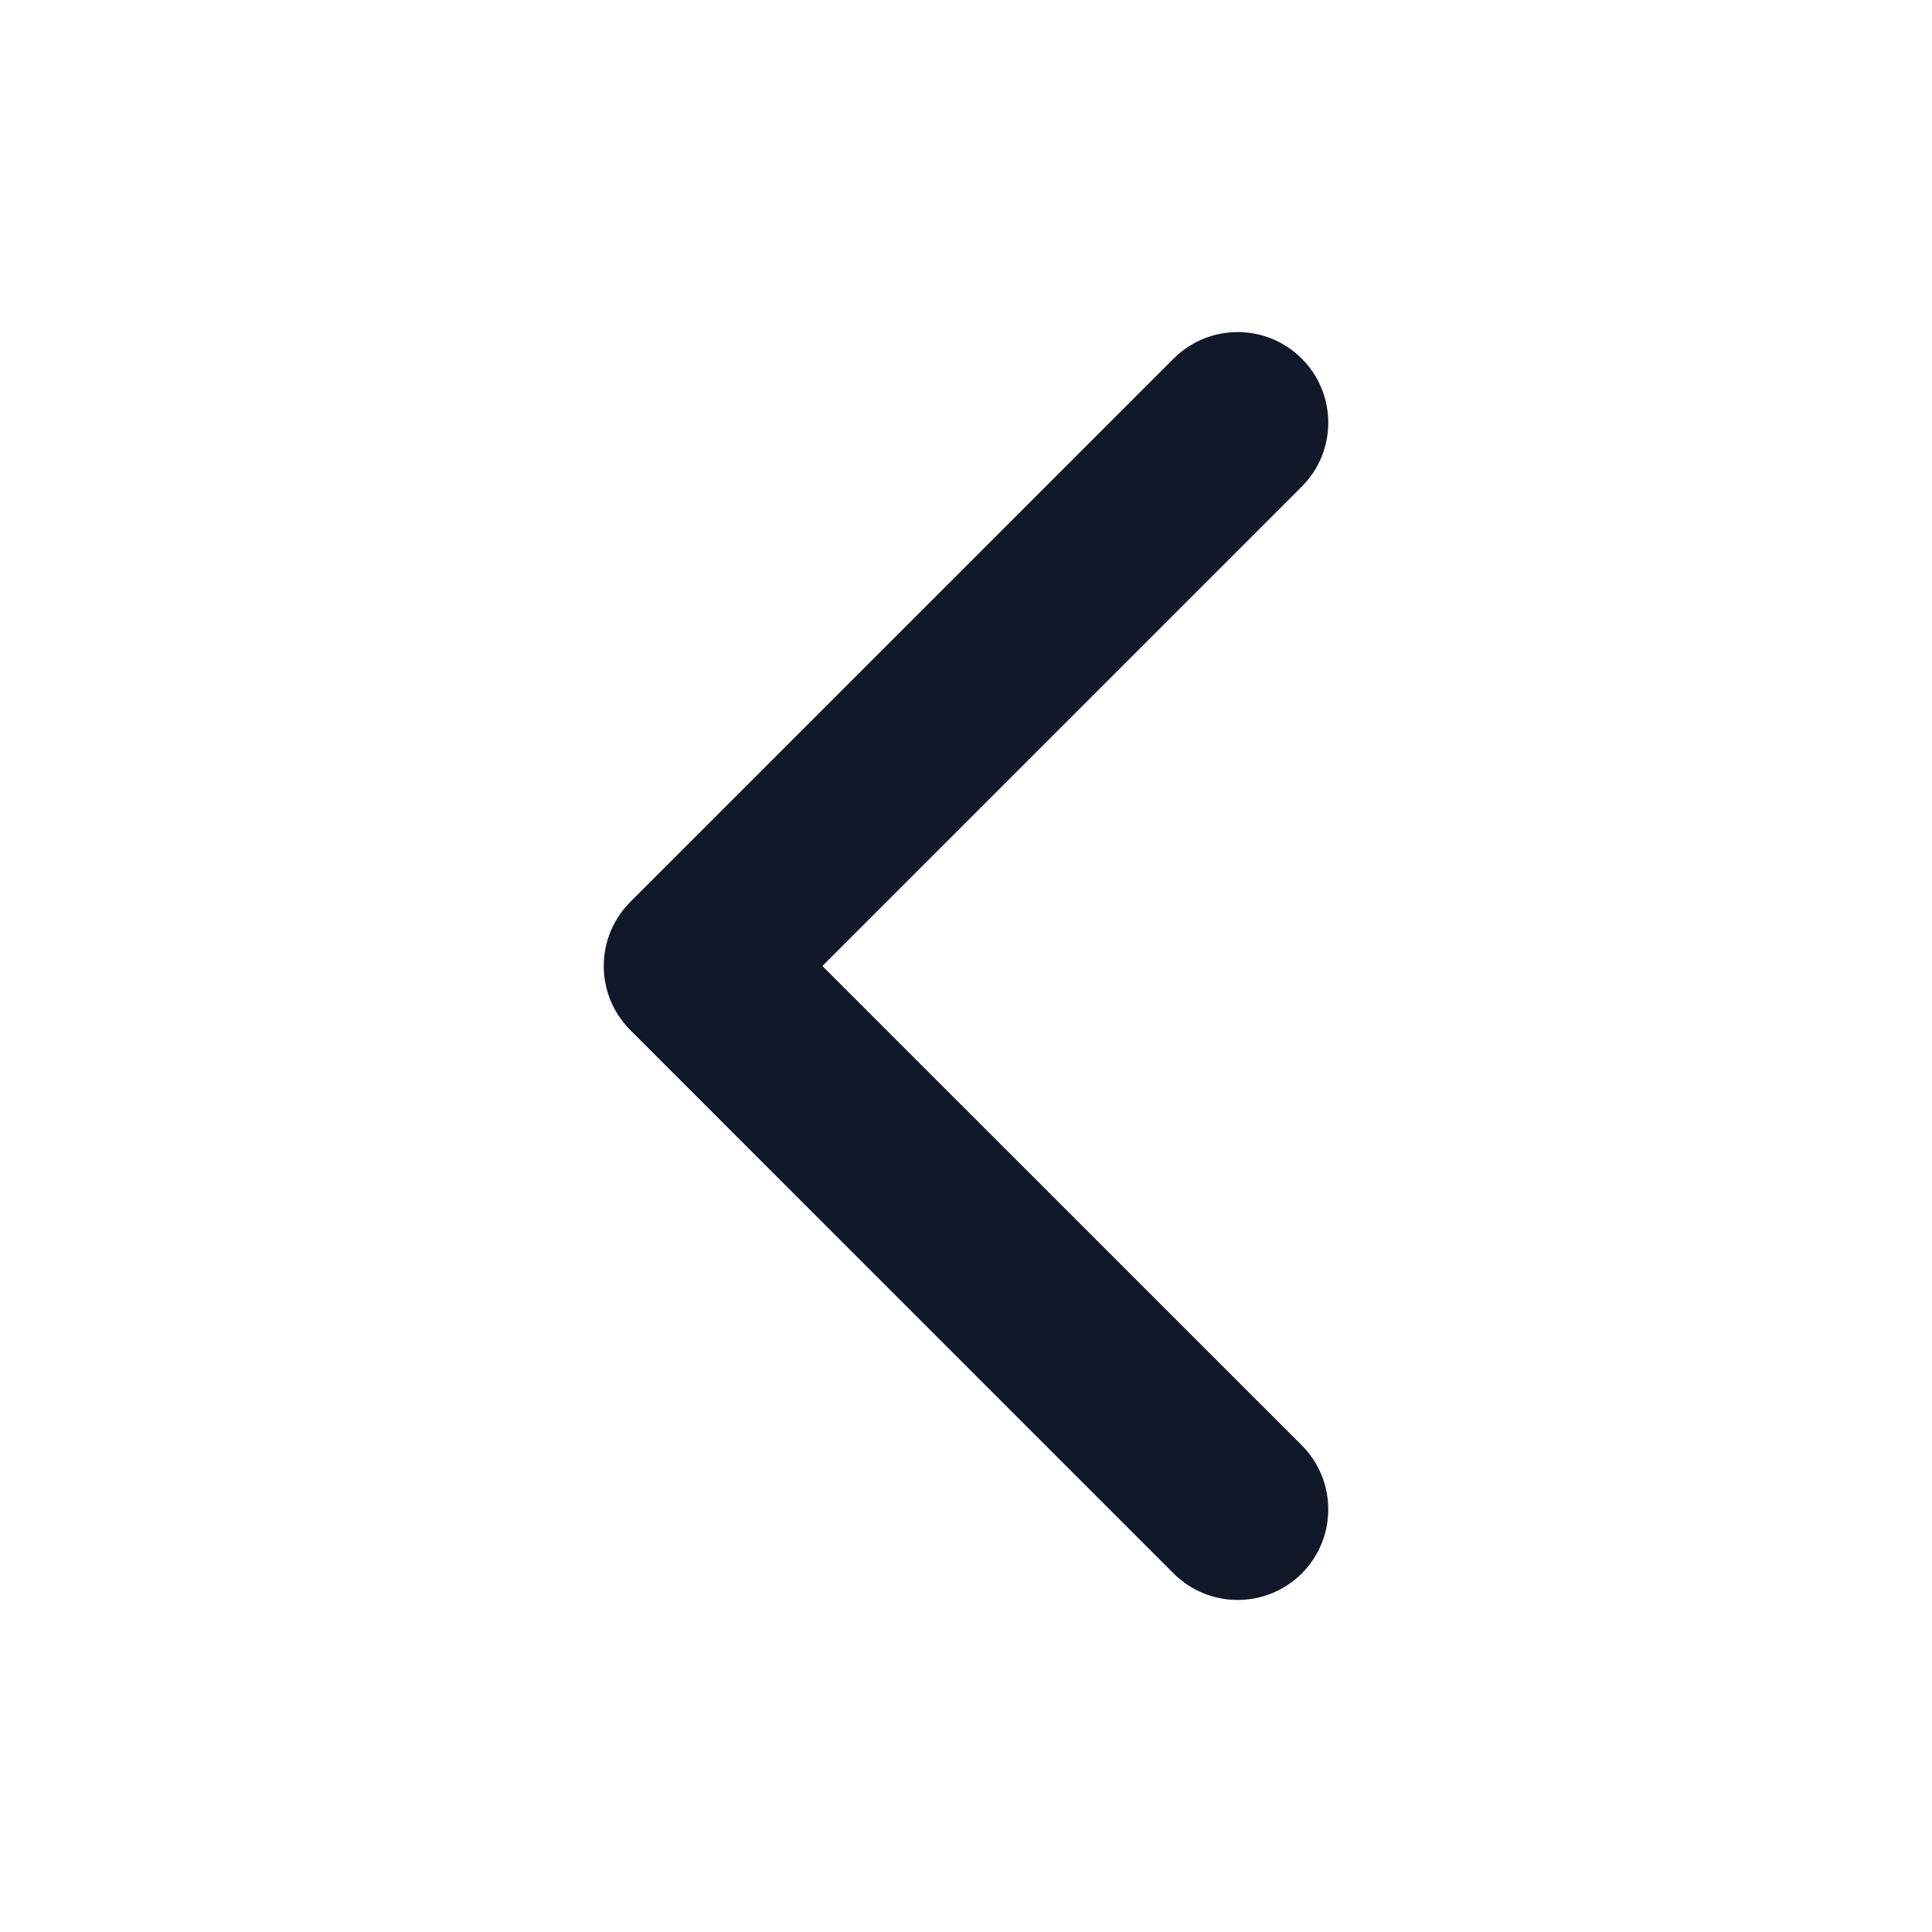
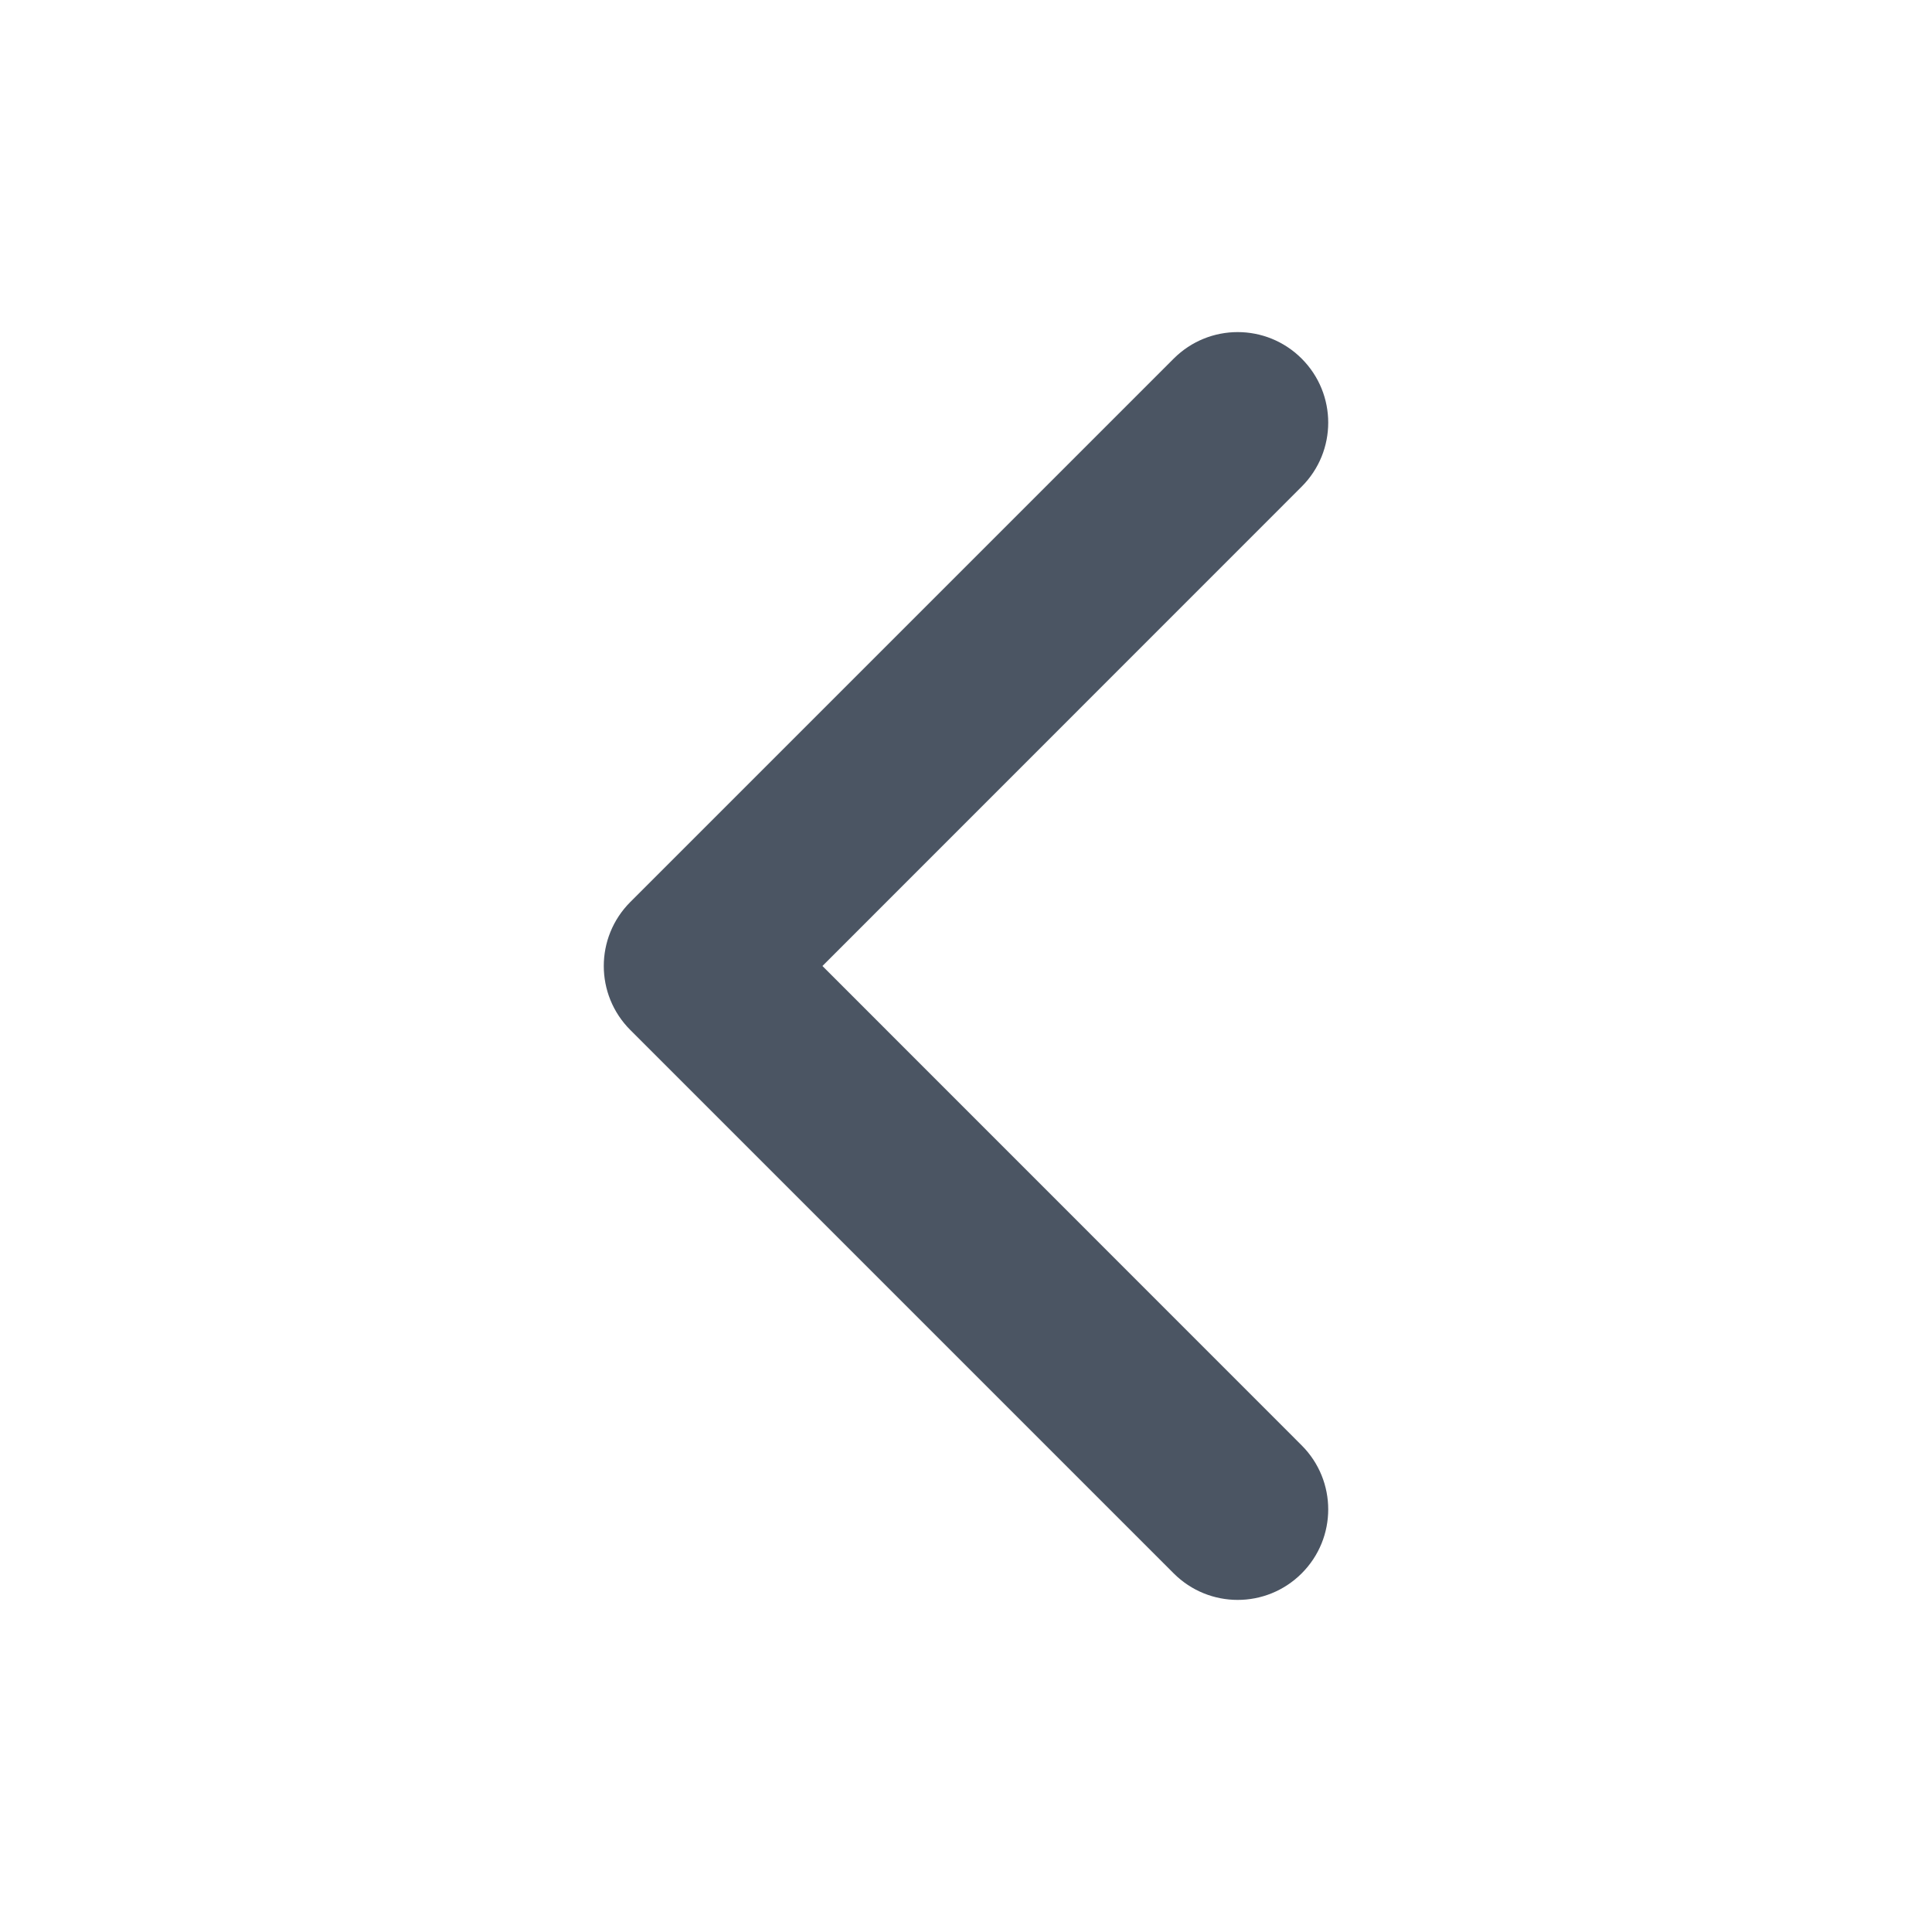
- <svg xmlns="http://www.w3.org/2000/svg" width="24" height="24" viewBox="0 0 24 24" fill="none">
-   <path fill-rule="evenodd" clip-rule="evenodd" d="M16.171 4.455C16.61 4.894 16.61 5.606 16.171 6.045L10.216 12L16.171 17.954C16.61 18.394 16.61 19.106 16.171 19.546C15.731 19.985 15.019 19.985 14.579 19.546L7.83 12.796C7.39 12.356 7.39 11.644 7.83 11.204L14.579 4.455C15.019 4.015 15.731 4.015 16.171 4.455Z" fill="#111827" />
+ <svg xmlns="http://www.w3.org/2000/svg" width="16" height="16" viewBox="0 0 16 16" fill="none">
+   <path fill-rule="evenodd" clip-rule="evenodd" d="M10.78 2.97C11.073 3.263 11.073 3.737 10.78 4.03L6.811 8L10.78 11.97C11.073 12.263 11.073 12.737 10.78 13.03C10.487 13.323 10.013 13.323 9.72 13.03L5.22 8.53C4.927 8.237 4.927 7.763 5.22 7.47L9.72 2.97C10.013 2.677 10.487 2.677 10.78 2.97Z" fill="#4B5563" />
</svg>
